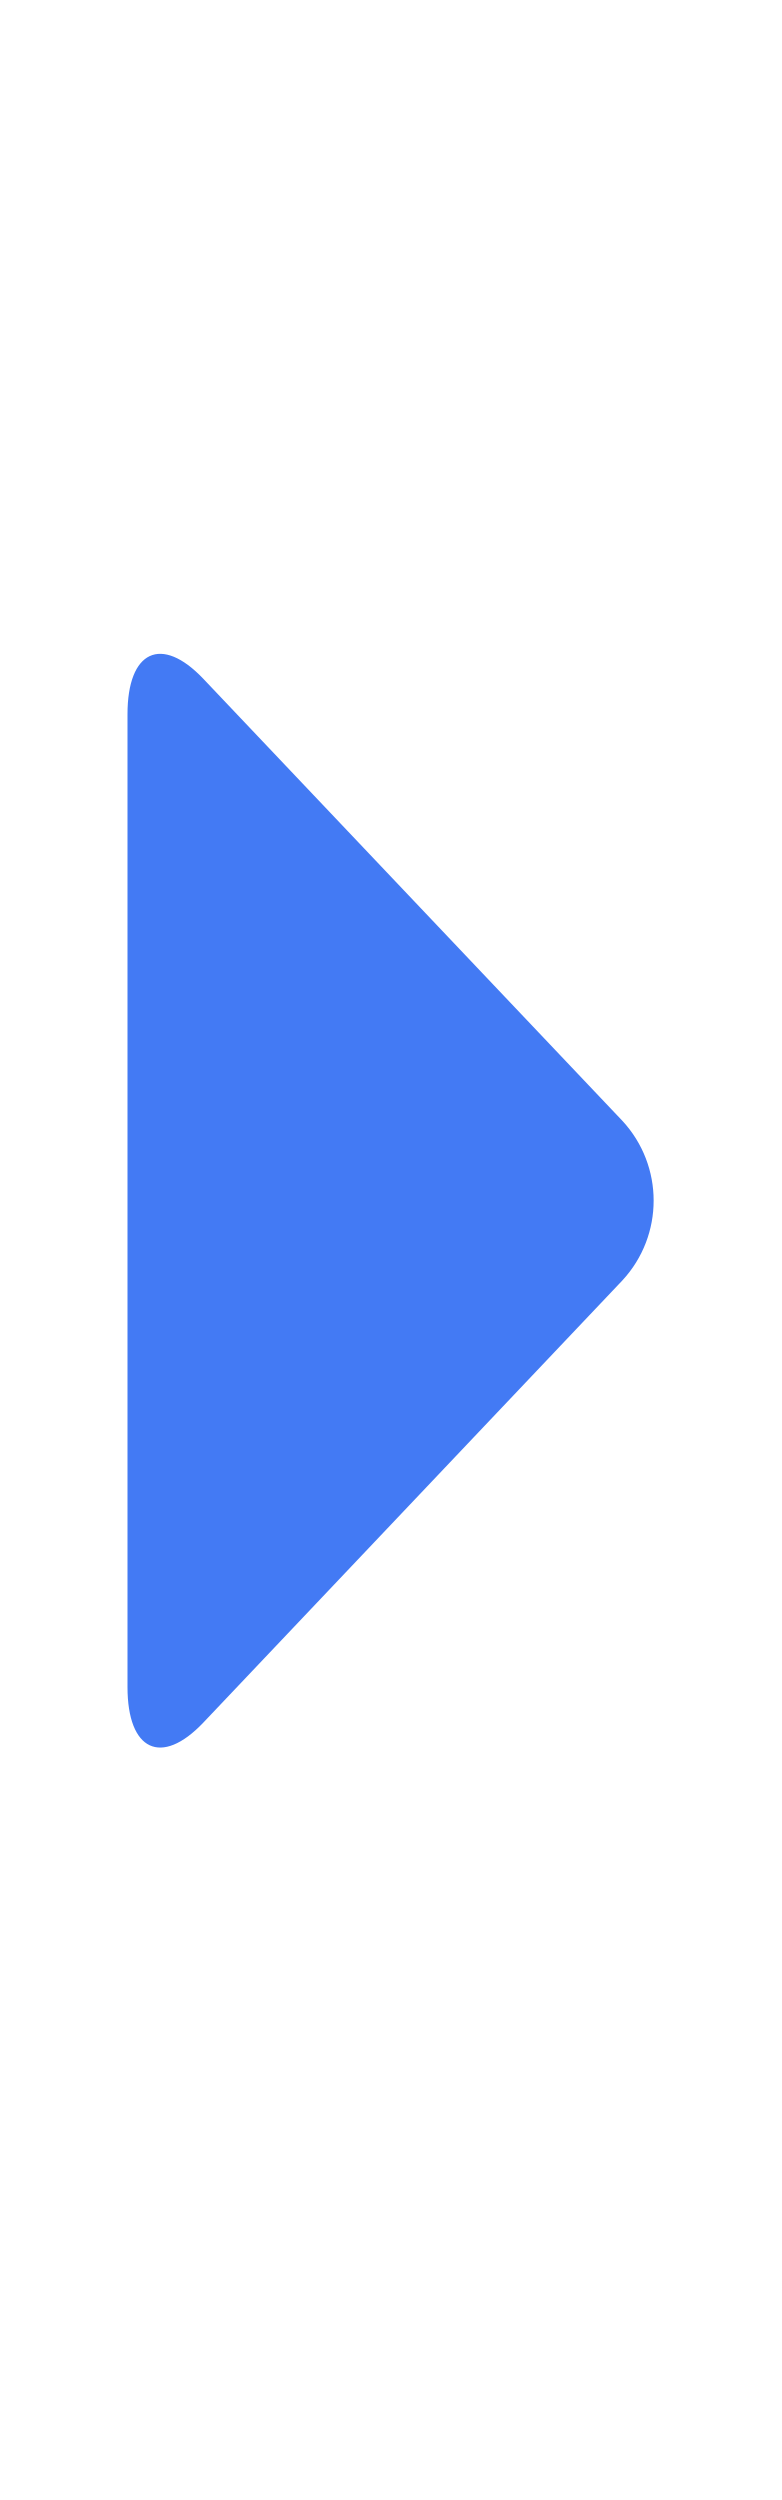
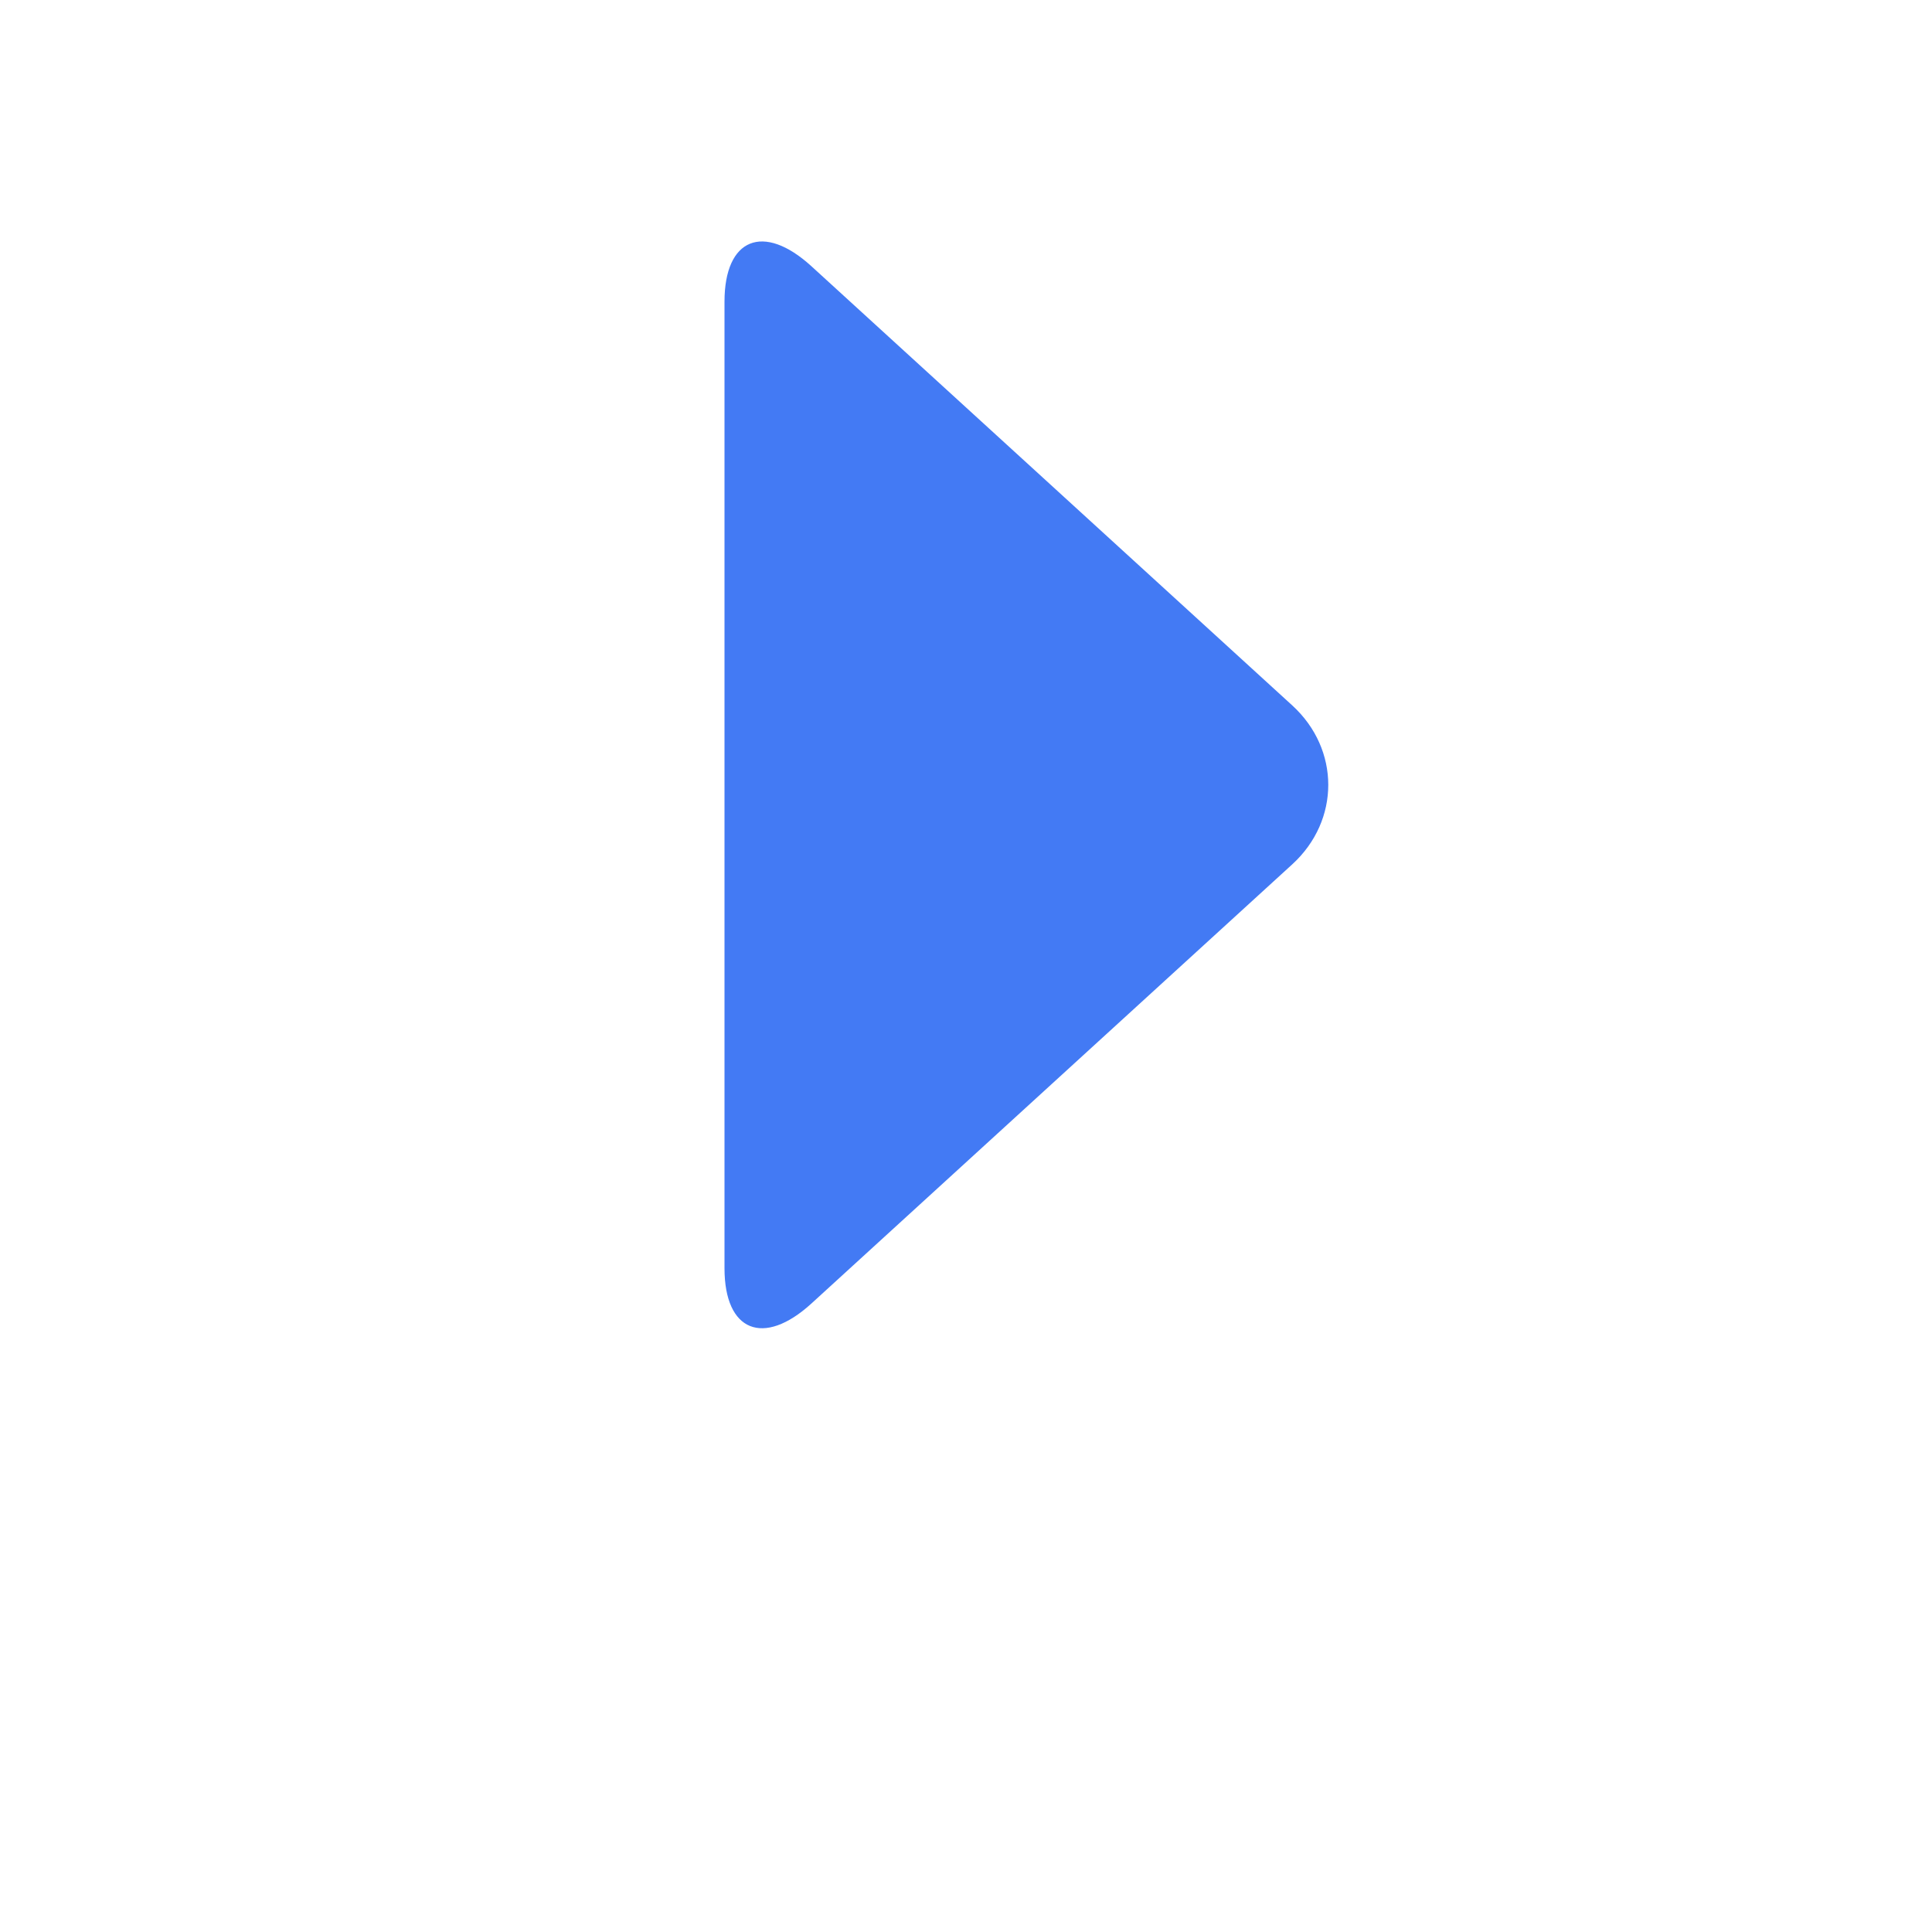
- <svg xmlns="http://www.w3.org/2000/svg" width="5" height="16" viewBox="0 0 5 16">
-   <path d="M3.983 7.173L1.301 4.344c-.268-.282-.485-.18-.485.227v6.226c0 .408.217.51.485.228l2.682-2.83a.752.752 0 0 0 0-1.022z" fill="#437AF4" fill-rule="evenodd" />
+ <svg xmlns="http://www.w3.org/2000/svg" width="16px" height="16px" viewBox="0 0 16 16" version="1.1">
+   <g id="Page-1" stroke="none" stroke-width="1" fill="none" fill-rule="evenodd">
+     <g id="16x16" fill="#437AF4">
+       <path d="M9.158,8.702 L12.795,4.72 C13.158,4.322 13.027,4 12.502,4 L4.497,4 C3.973,4 3.843,4.323 4.205,4.72 L7.842,8.702 C8.206,9.1 8.795,9.099 9.158,8.702 Z" id="arrow-right" transform="translate(8.5, 6.5) rotate(-90) translate(-8.5, -6.5) " />
+     </g>
+   </g>
</svg>
